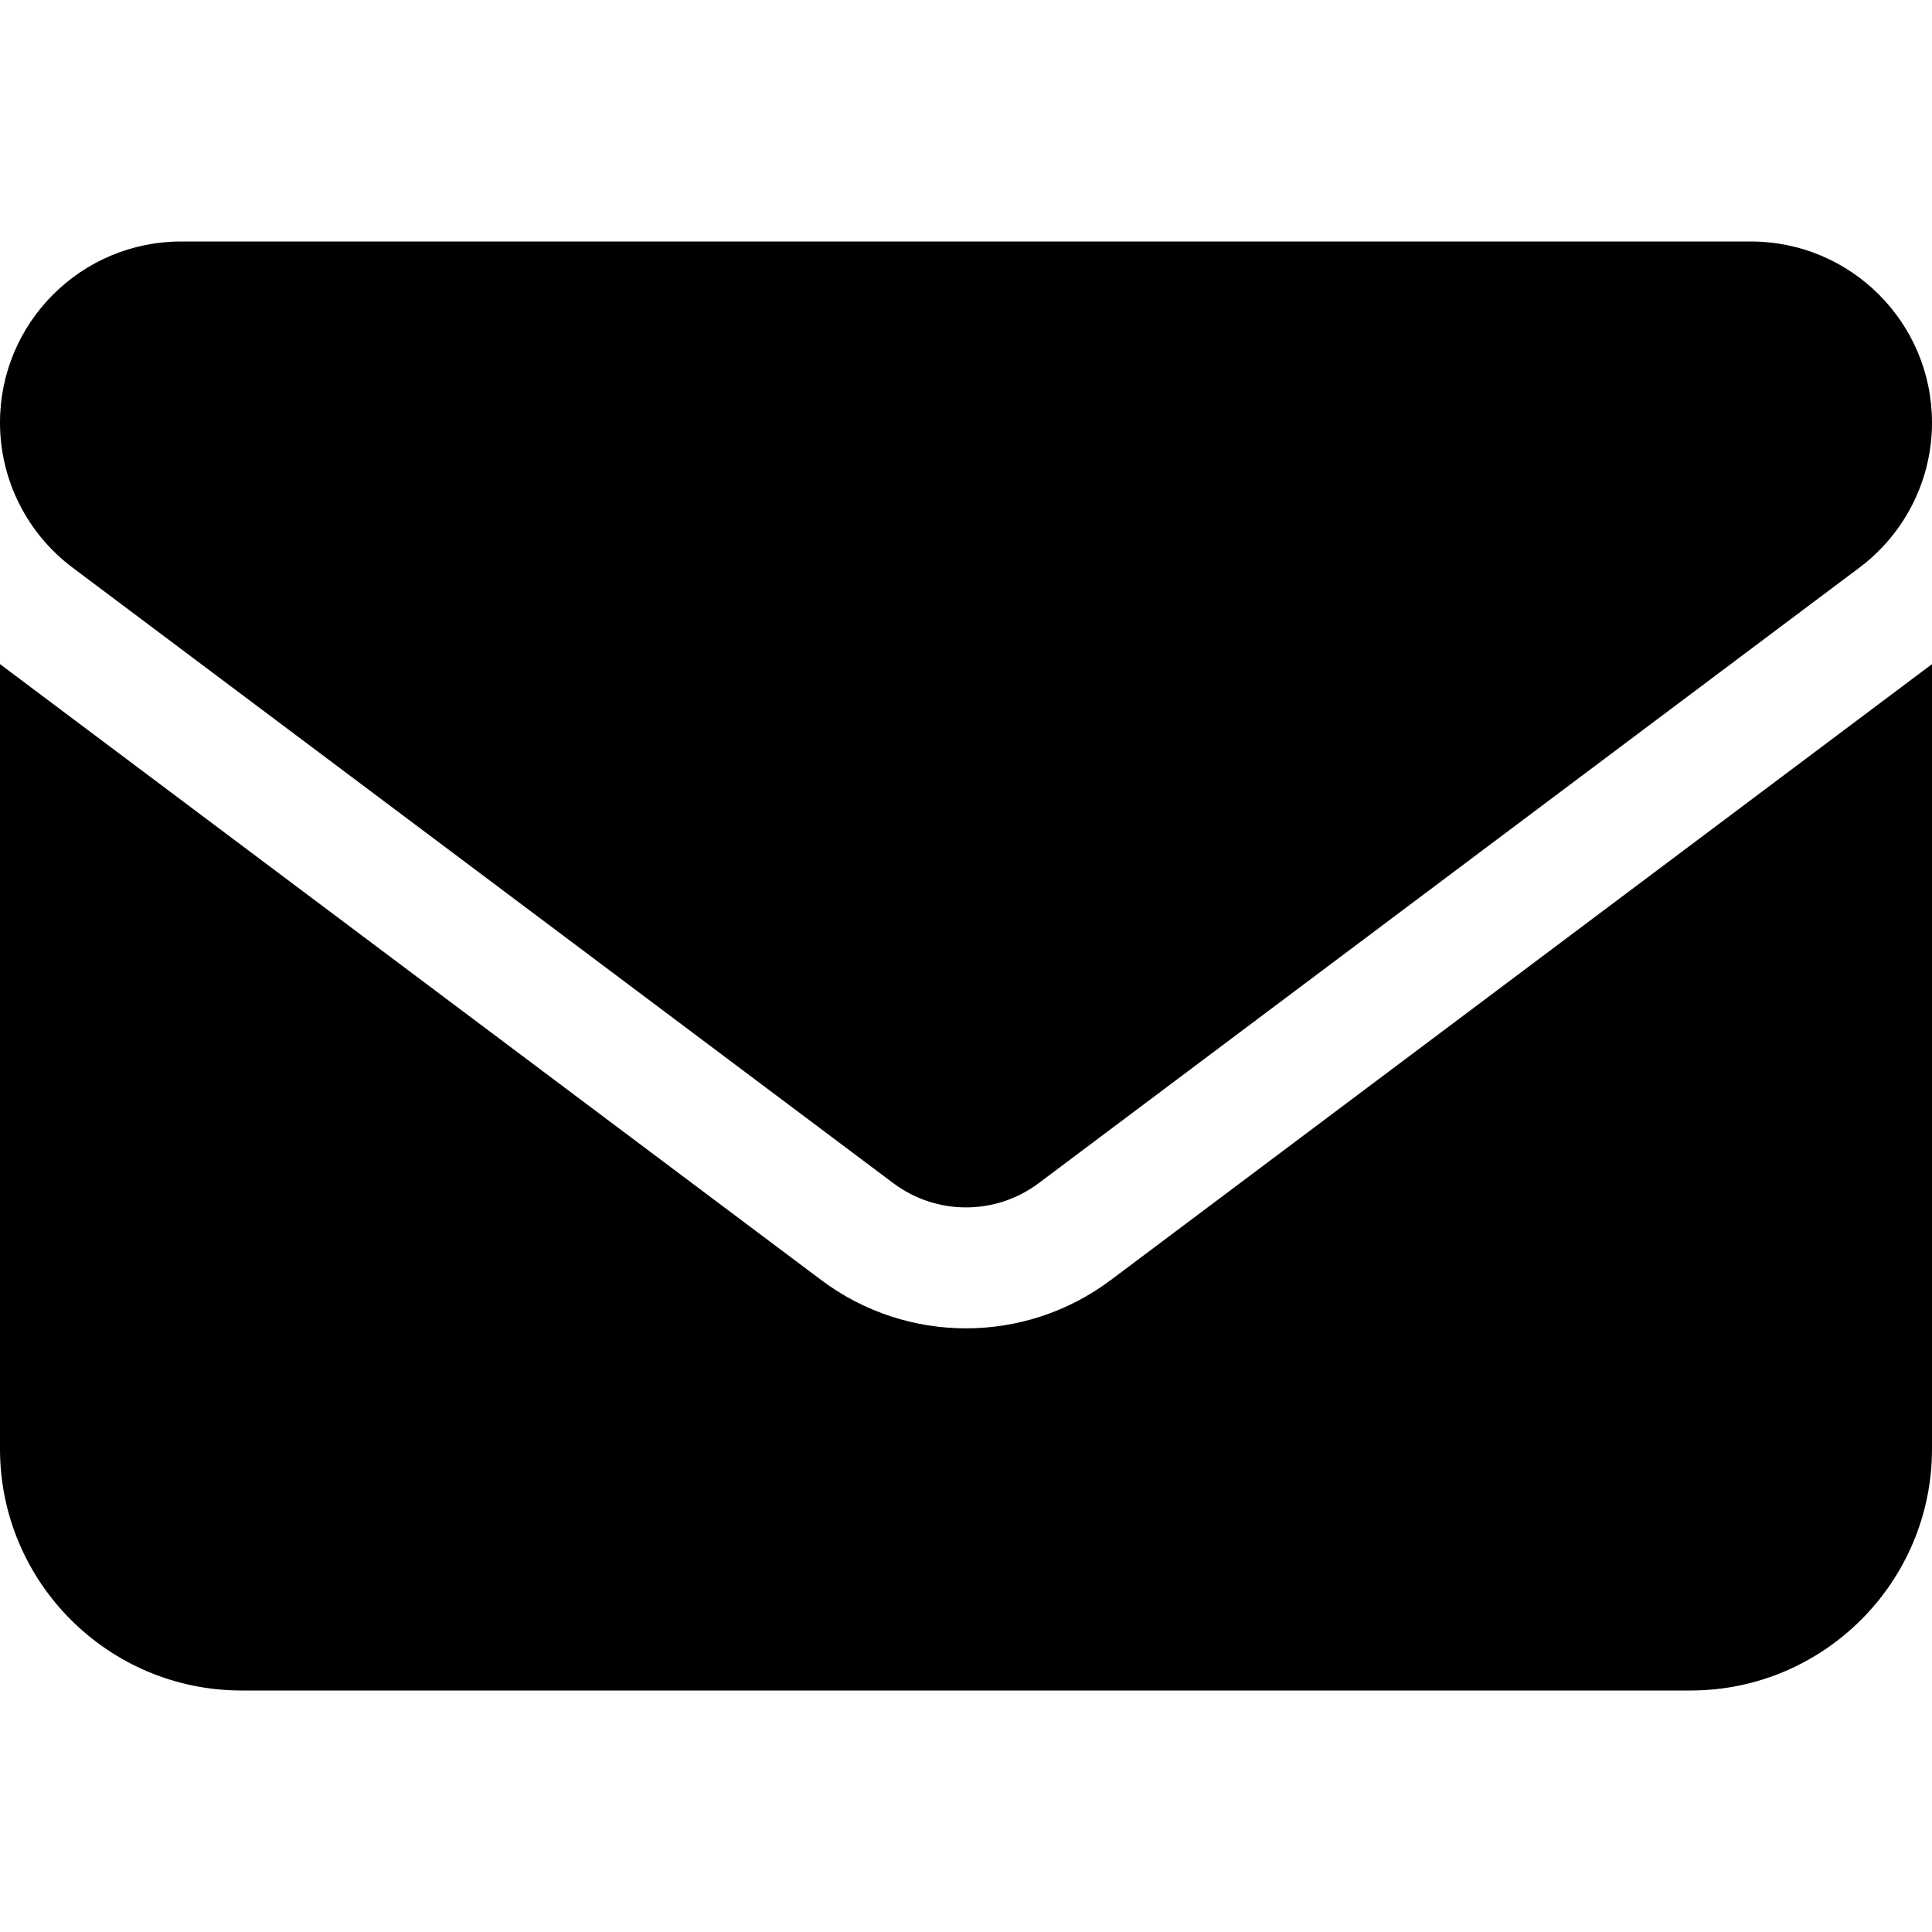
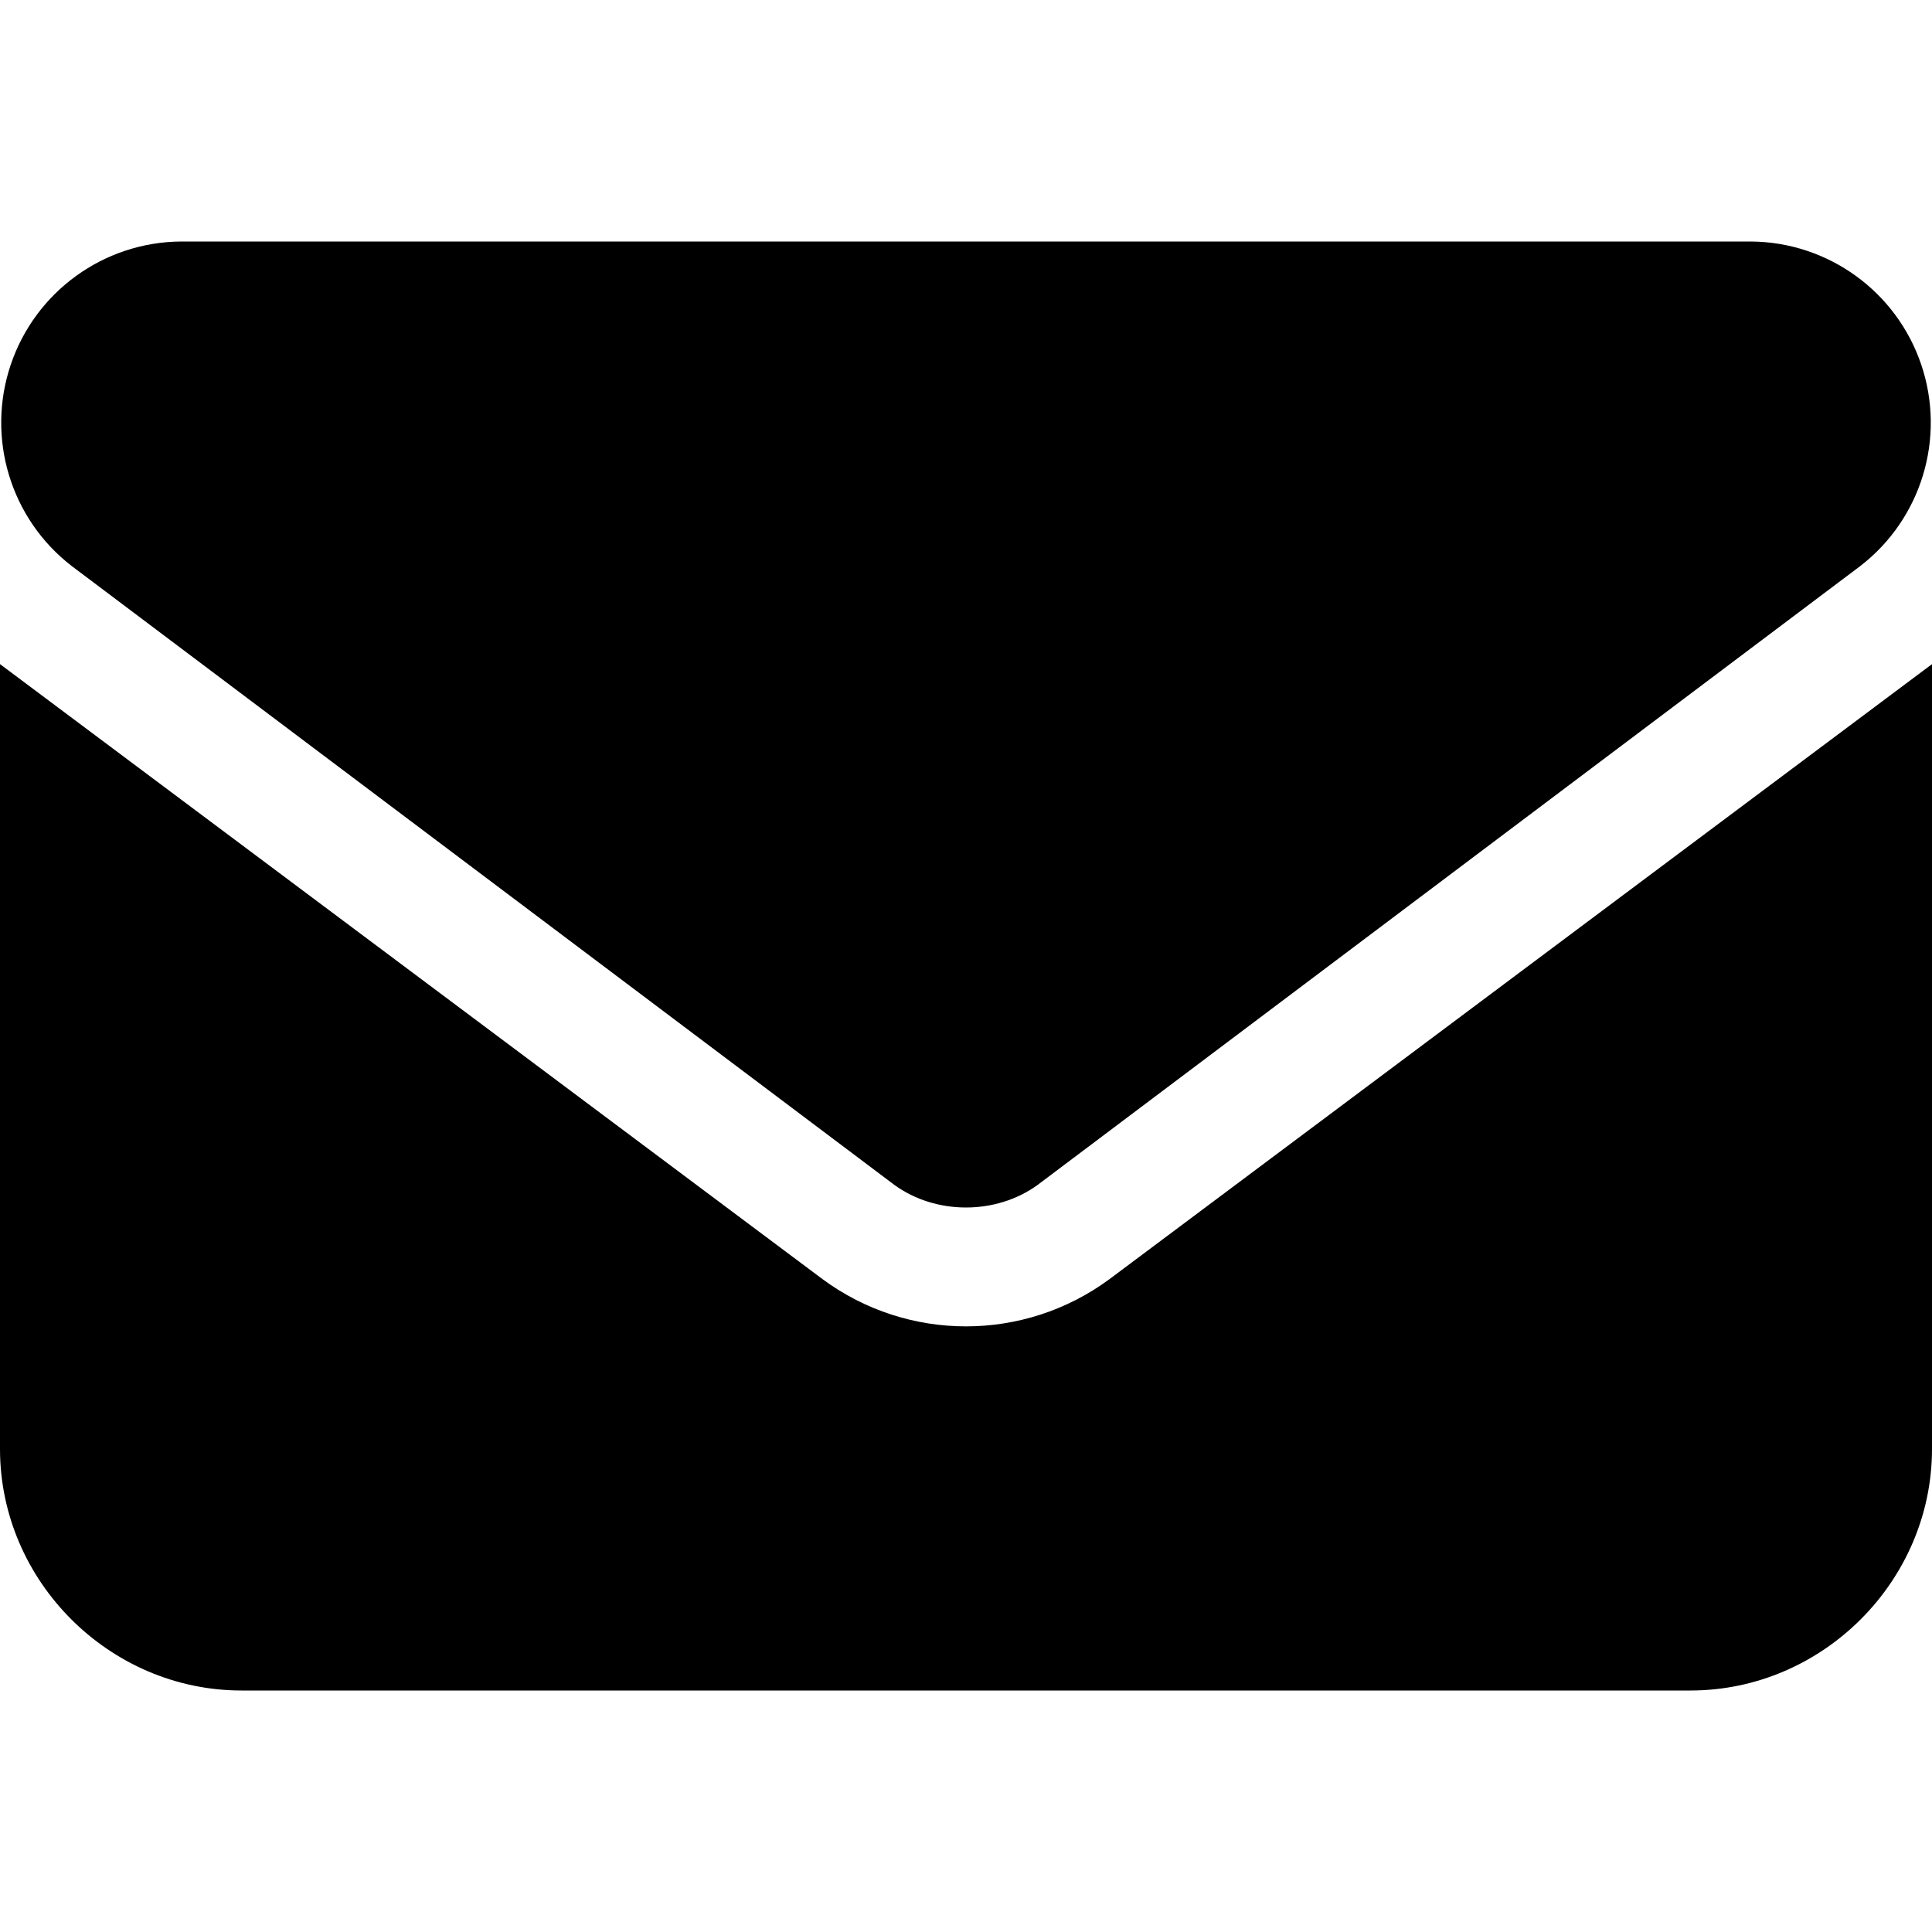
<svg xmlns="http://www.w3.org/2000/svg" viewBox="0 0 512 512">
-   <path d="M48 64C21.5 64 0 85.5 0 112c0 15.1 7.1 29.3 19.2 38.4l217.6 163.2c11.4 8.5 27 8.5 38.4 0l217.6-163.2c12.1-9.1 19.2-23.3 19.2-38.4 0-26.5-21.5-48-48-48zM0 176v208c0 35.3 28.7 64 64 64h384c35.3 0 64-28.7 64-64V176L294.4 339.2a63.9 63.9 0 0 1-76.8 0z" />
+   <path d="M48 64a48 48 0 0 0-29 86l218 164c11 8 27 8 38 0l218-164a48 48 0 0 0-29-86zM0 176v208c0 35 29 64 64 64h384c35 0 64-29 64-64V176L294 339a64 64 0 0 1-76 0z" />
</svg>
